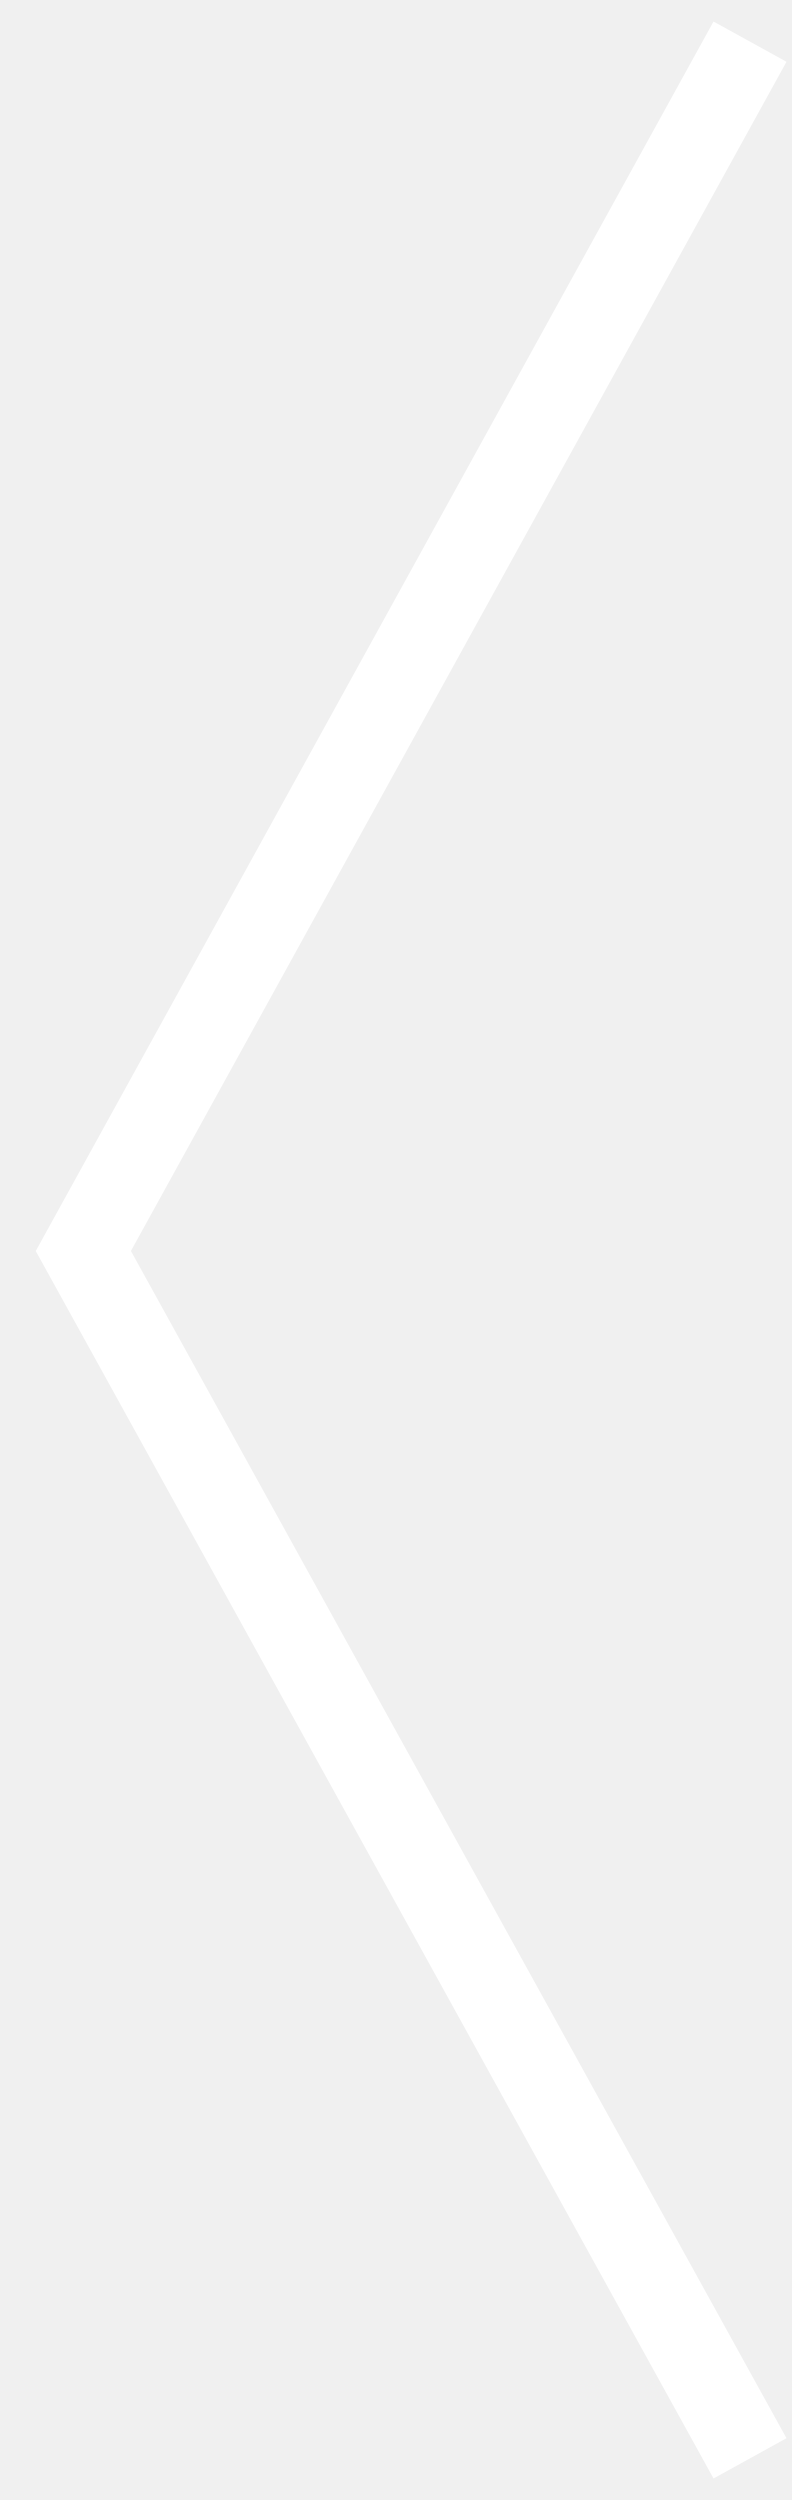
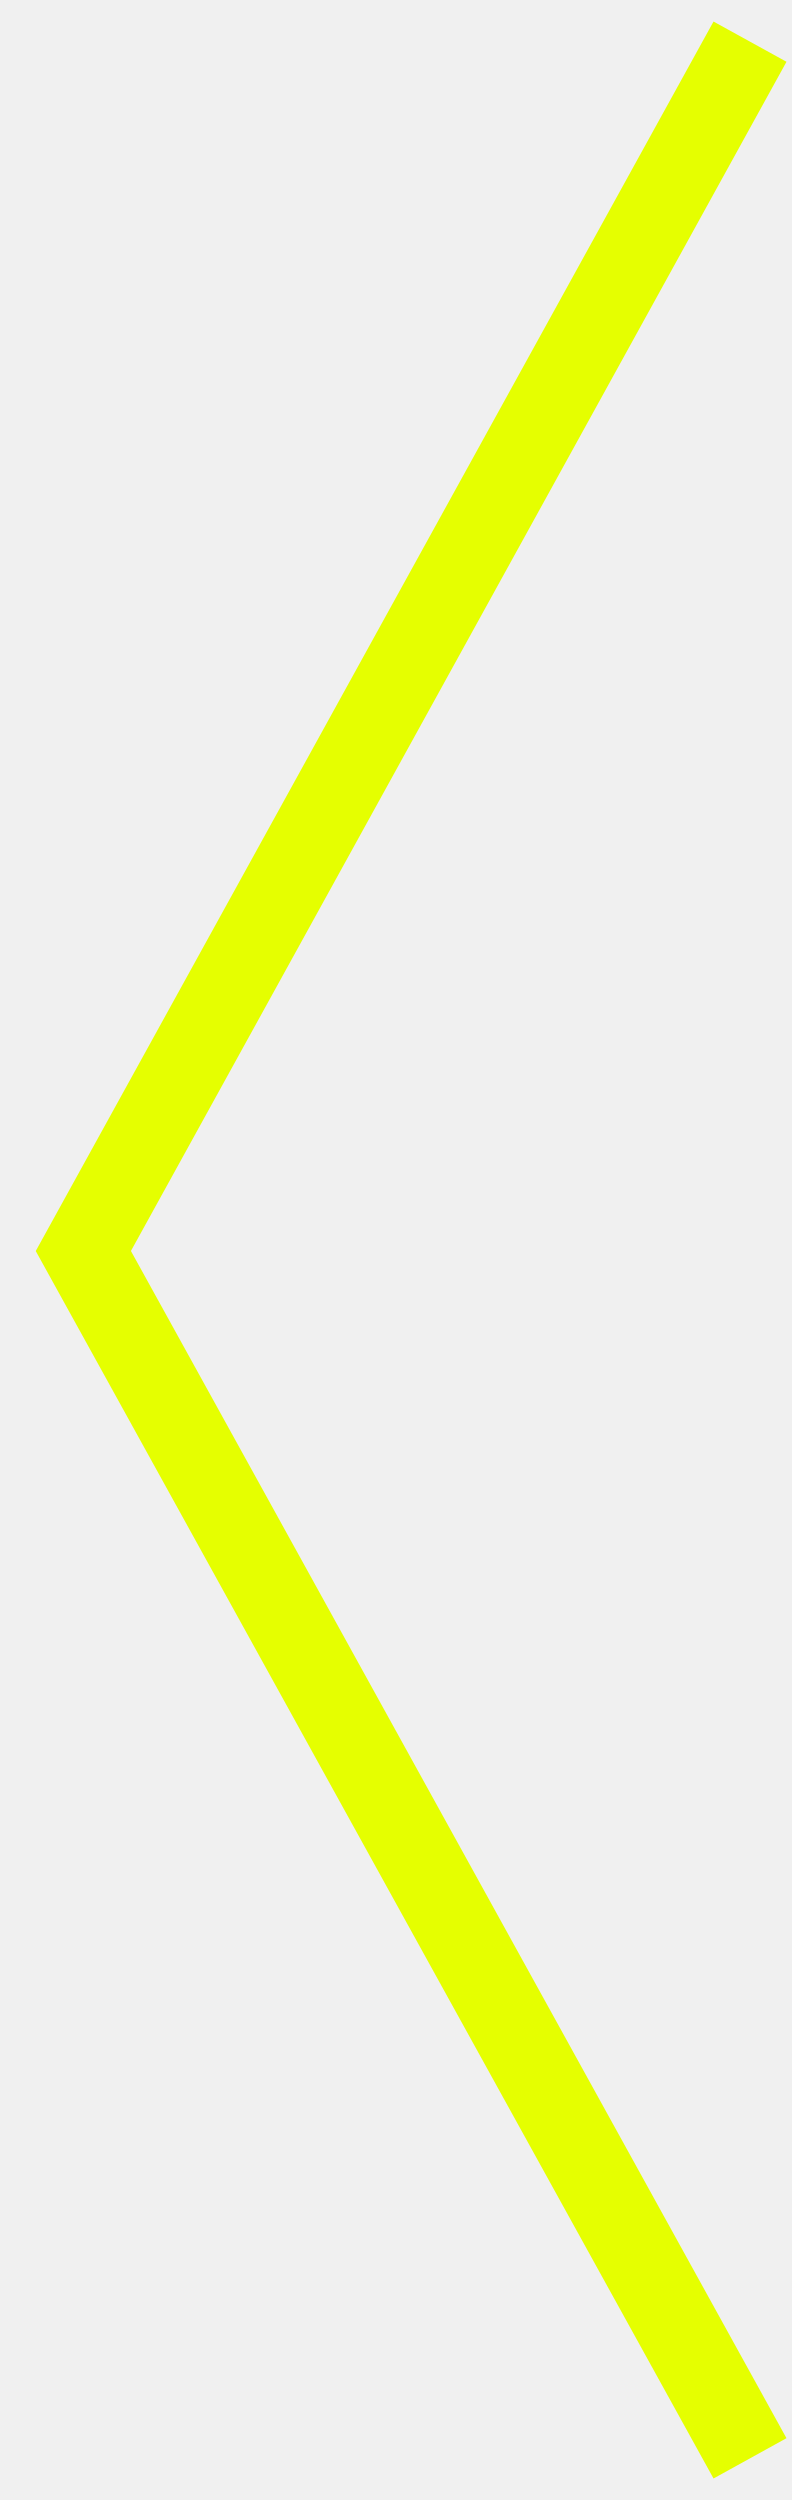
<svg xmlns="http://www.w3.org/2000/svg" class="{{ include.css-class }}" width="19" height="60" viewBox="0 0 19 60">
-   <path d="M18 1L2 30.024 18 59" stroke="#FFF" stroke-width="2" fill="none" fill-rule="evenodd" />
+   <path d="M18 1L2 30.024 18 59" stroke="#e5ff00" stroke-width="2" fill="none" fill-rule="evenodd" />
</svg>
